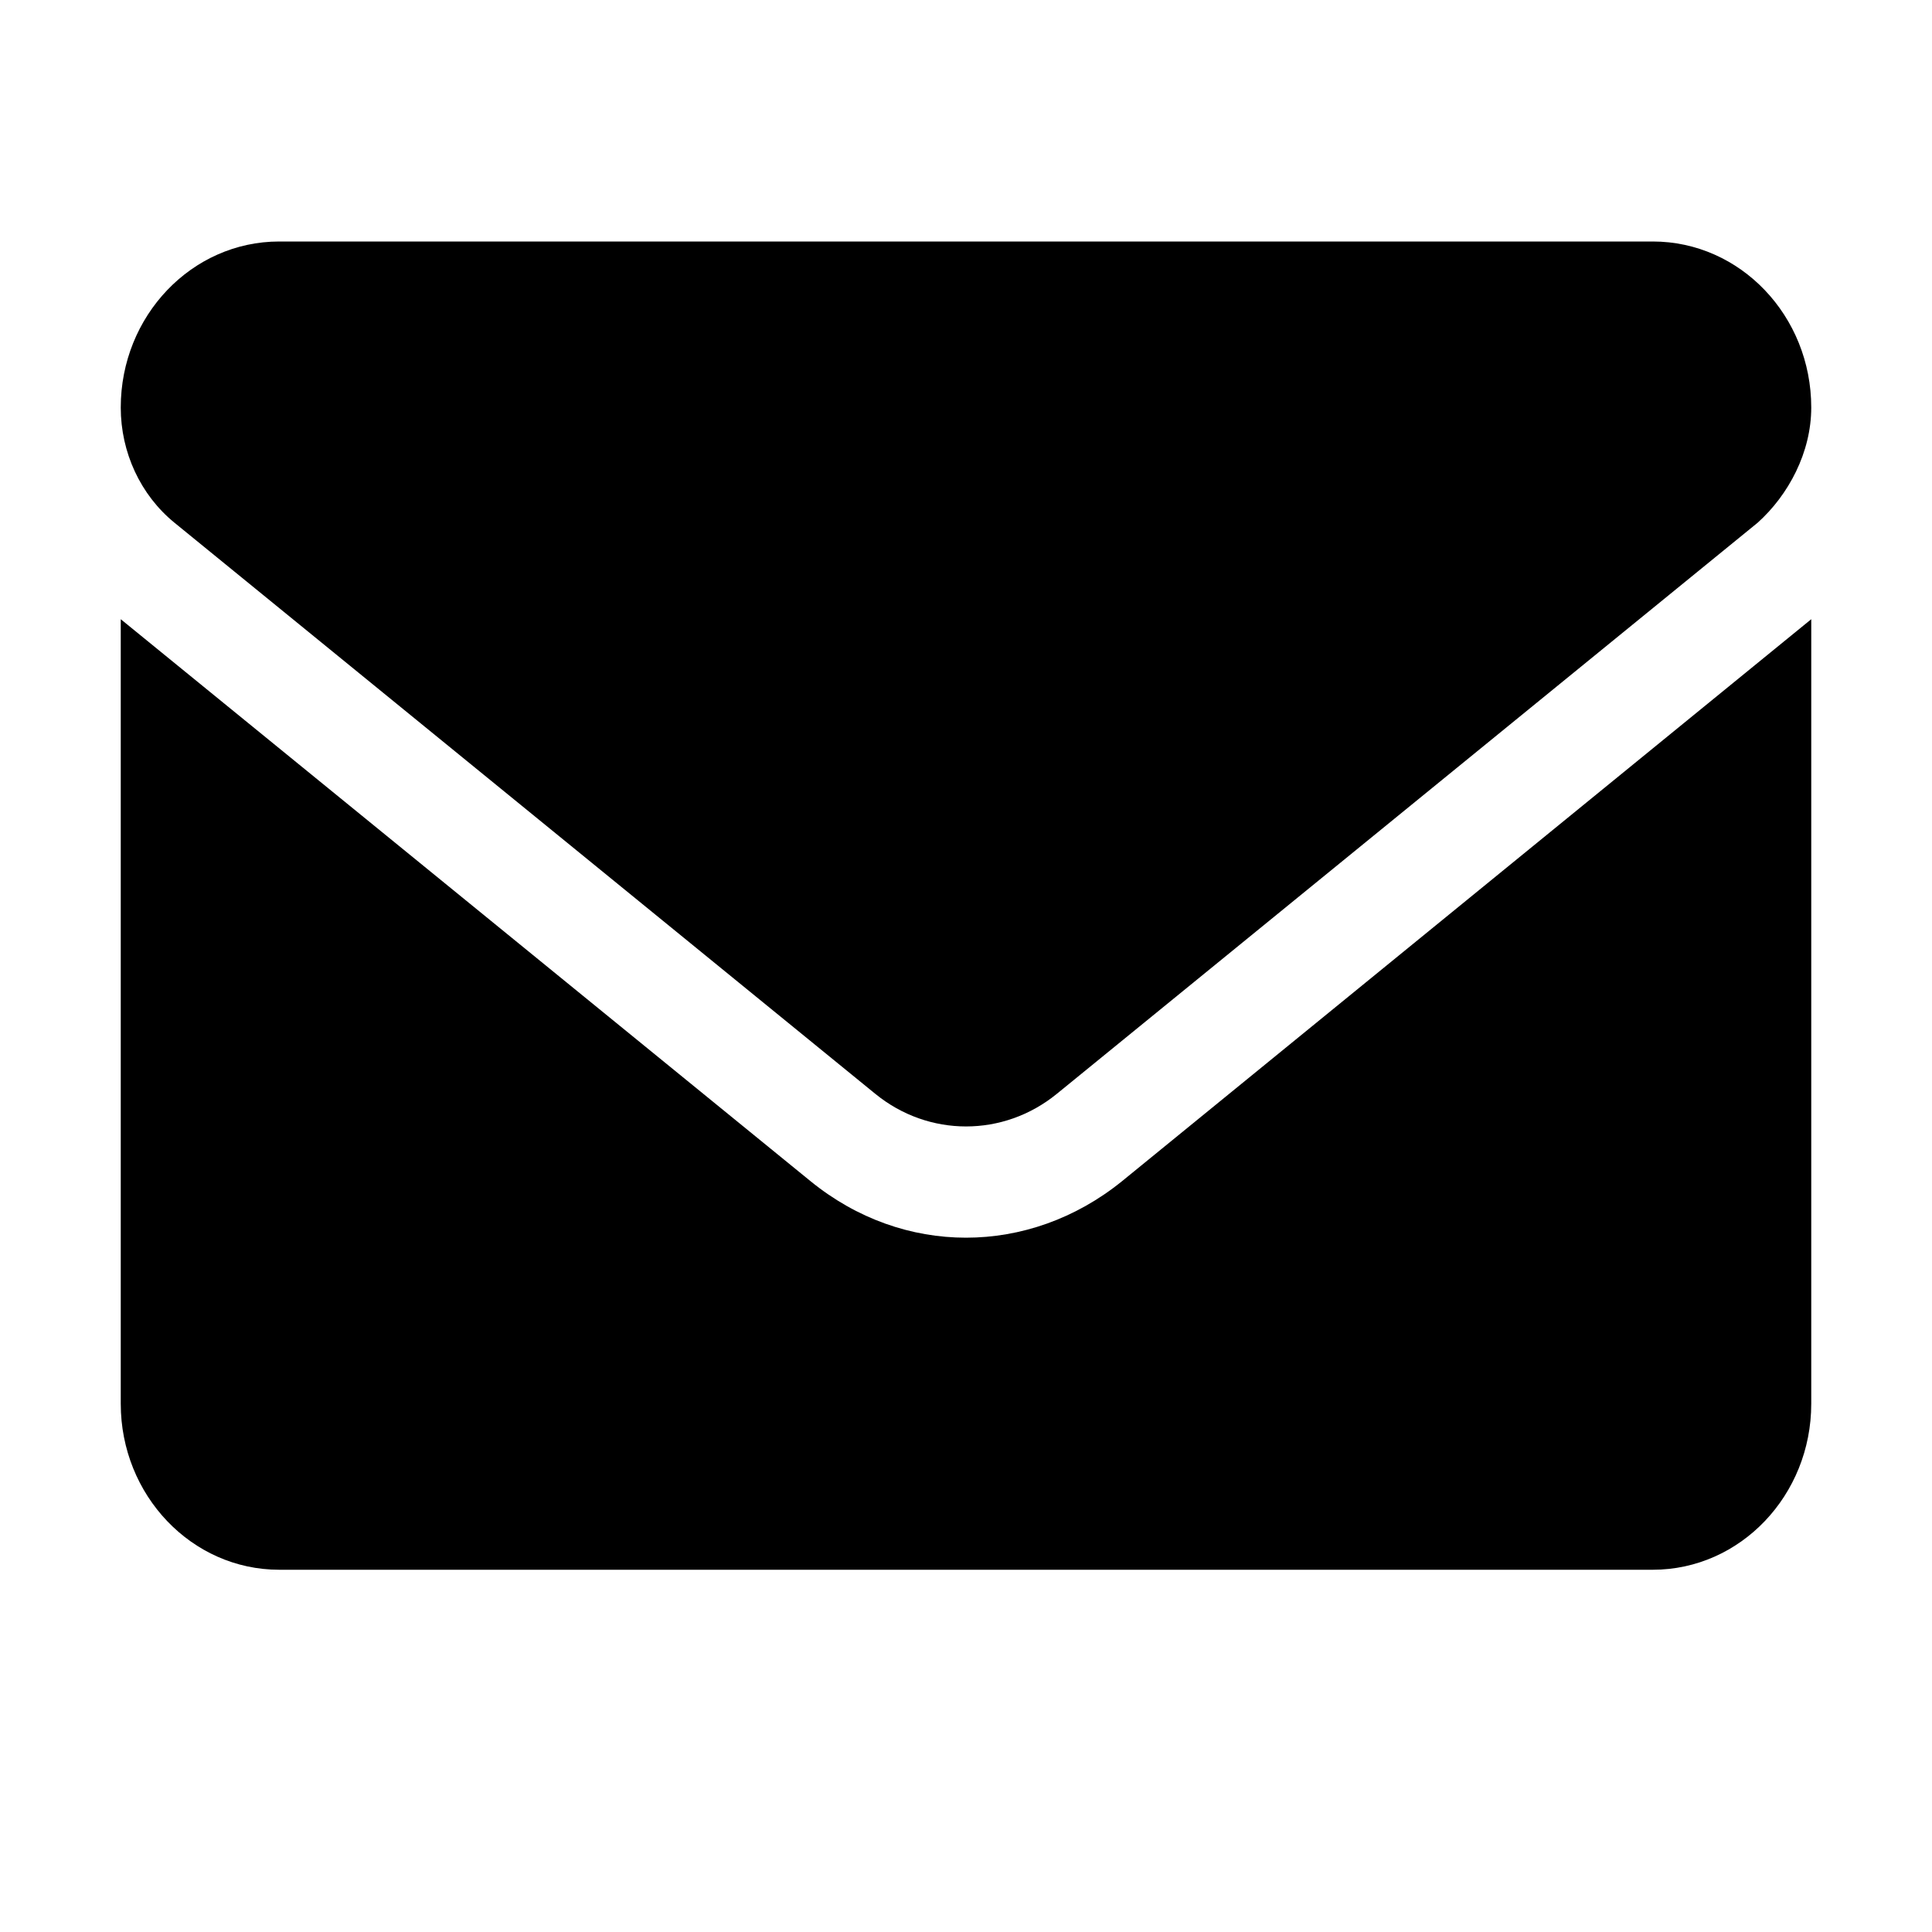
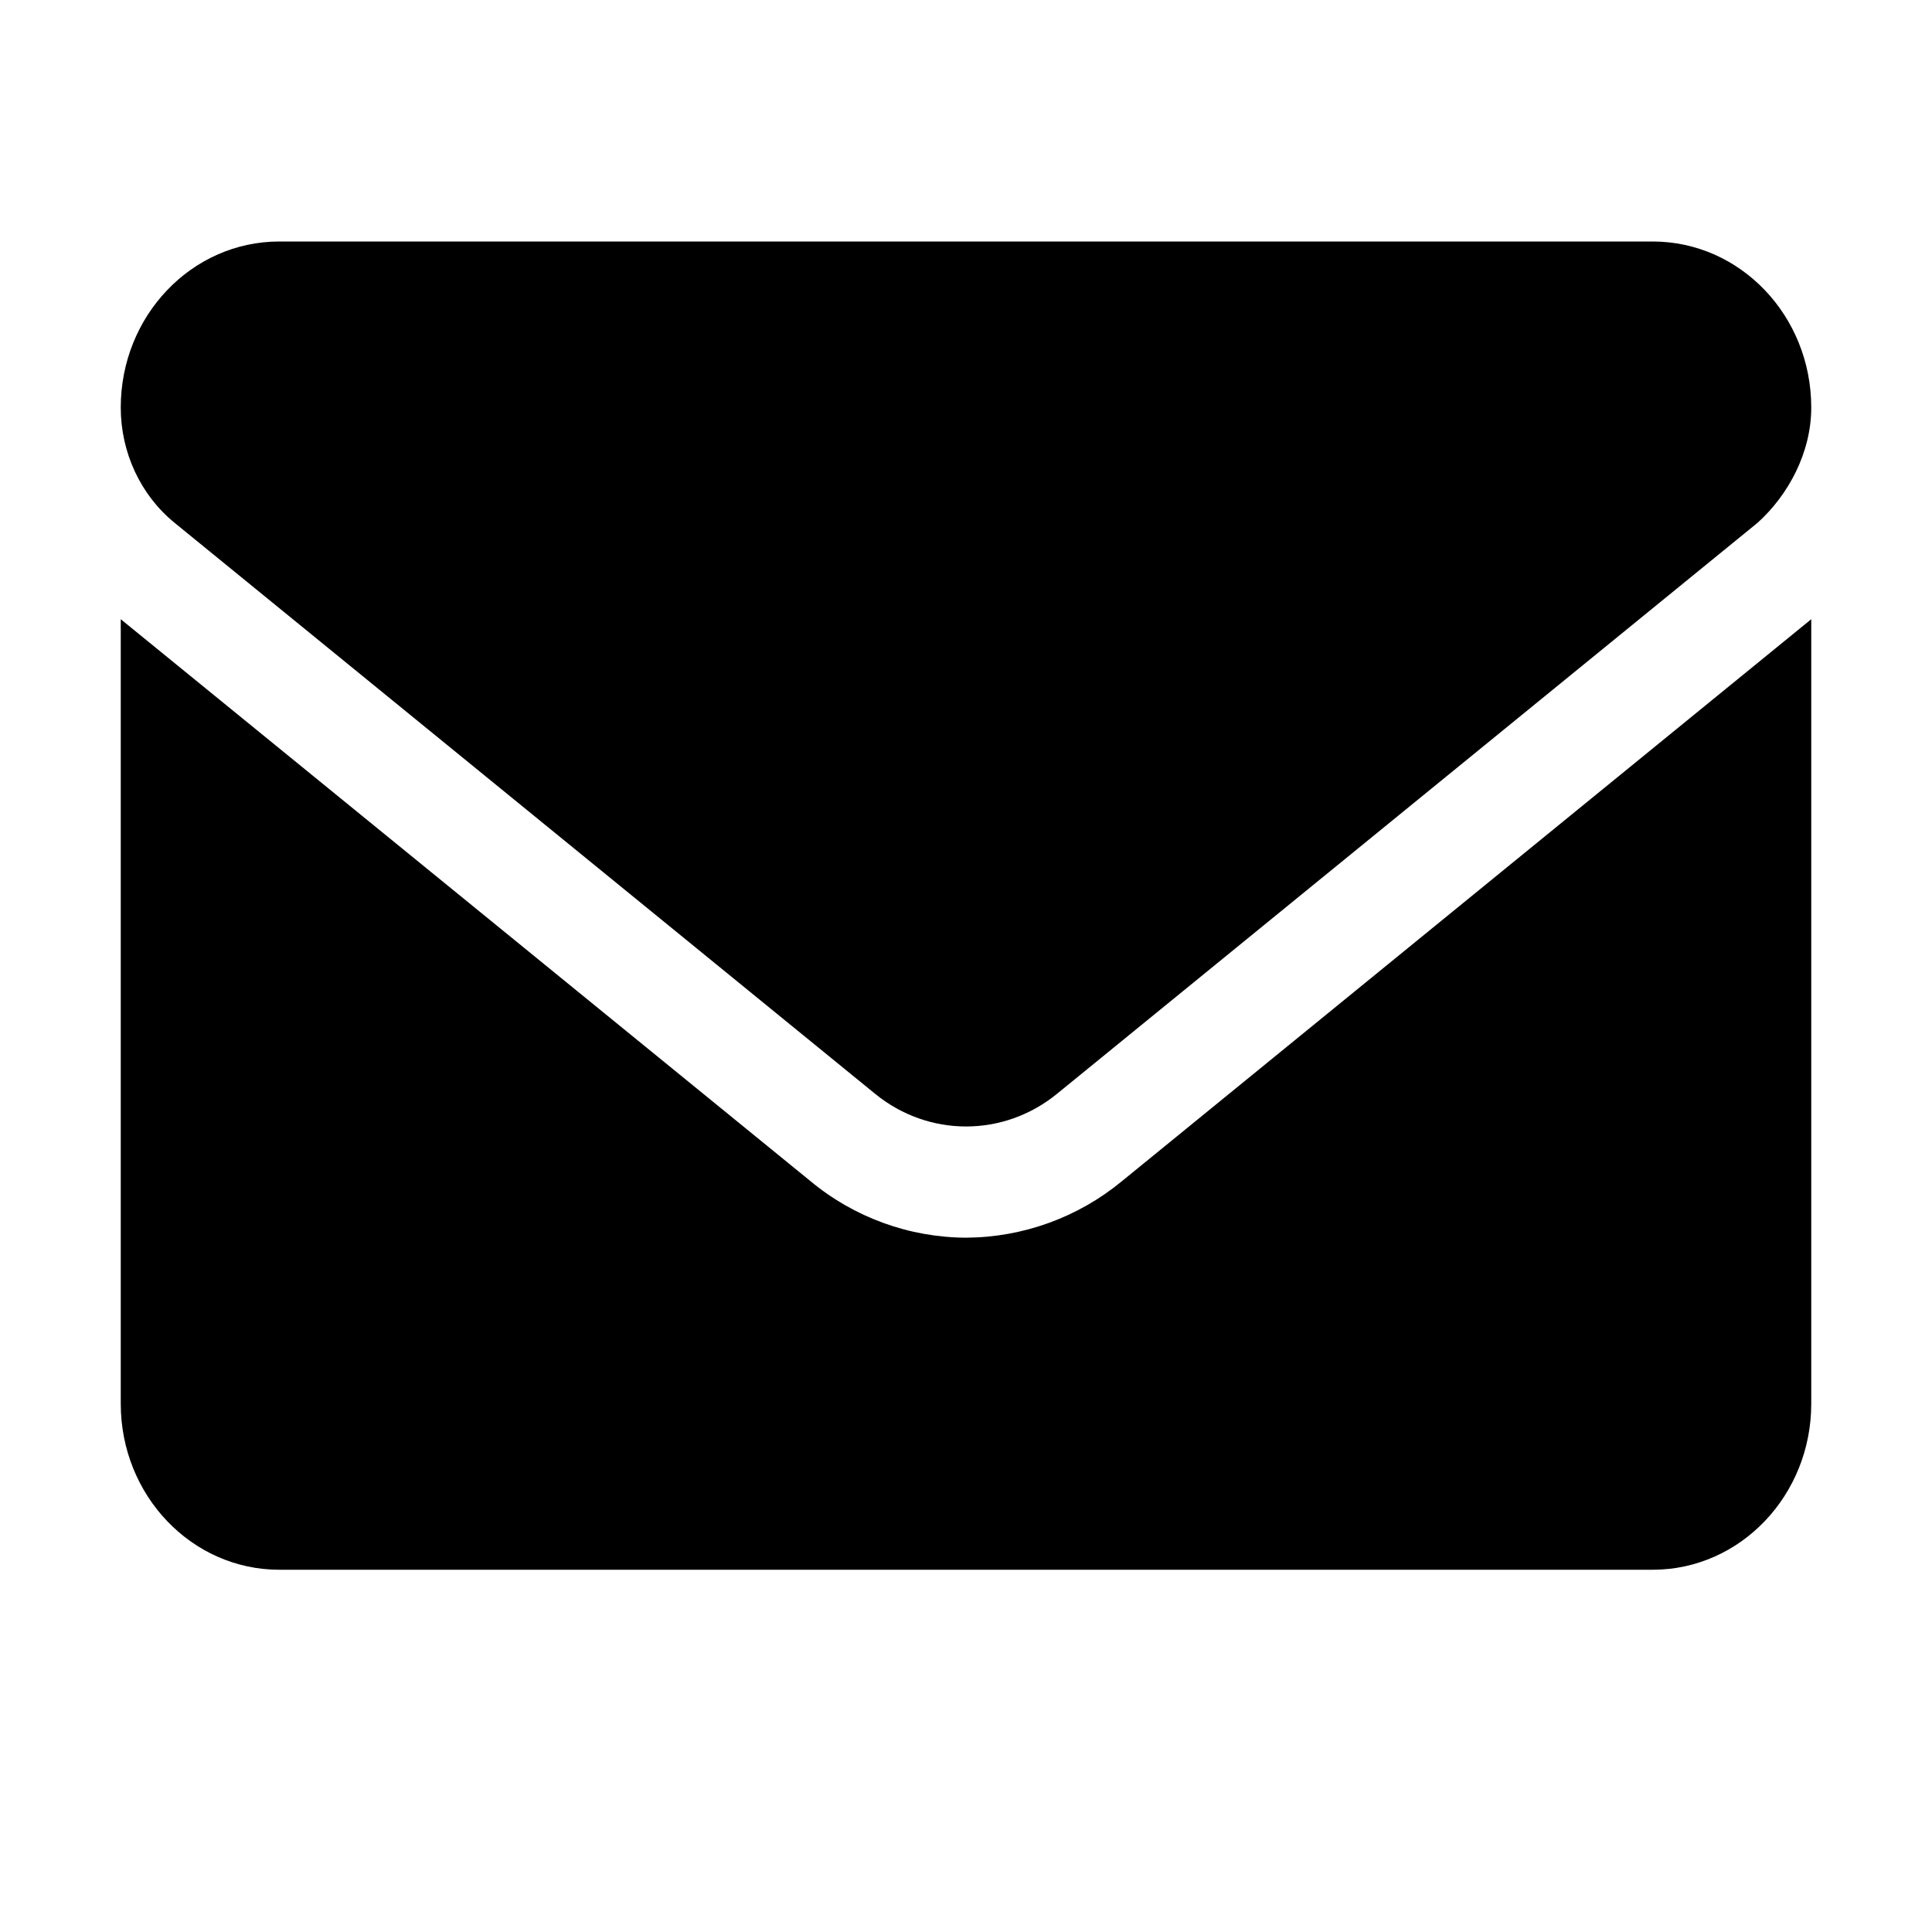
- <svg xmlns="http://www.w3.org/2000/svg" width="16" height="16" viewBox="0 0 16 16" fill="none">
-   <path d="M8 10.25C7.548 10.25 7.096 10.095 6.71 9.78L1 5.128V11.625C1 12.384 1.588 13 2.312 13H13.688C14.412 13 15 12.384 15 11.625V5.128L9.291 9.783C8.905 10.095 8.451 10.25 8 10.25ZM1.445 4.329L7.248 9.058C7.69 9.419 8.311 9.419 8.753 9.058L14.556 4.329C14.811 4.1 15 3.747 15 3.375C15 2.616 14.412 2 13.688 2H2.312C1.588 2 1 2.616 1 3.375C1 3.747 1.164 4.1 1.445 4.329Z" fill="black" />
+ <svg xmlns="http://www.w3.org/2000/svg" width="16" height="16" viewBox="0 0 16 16">
+   <path d="M8 10.25a2.03 2.03 0 0 1-1.29-.47L1 5.128v6.497C1 12.385 1.588 13 2.313 13h11.374c.725 0 1.313-.616 1.313-1.375V5.128L9.29 9.783A2.045 2.045 0 0 1 8 10.25ZM1.445 4.329l5.803 4.73c.442.36 1.063.36 1.505 0l5.803-4.73c.255-.23.444-.582.444-.954C15 2.615 14.412 2 13.687 2H2.313C1.587 2 1 2.616 1 3.375c0 .372.164.725.445.954Z" />
</svg>
